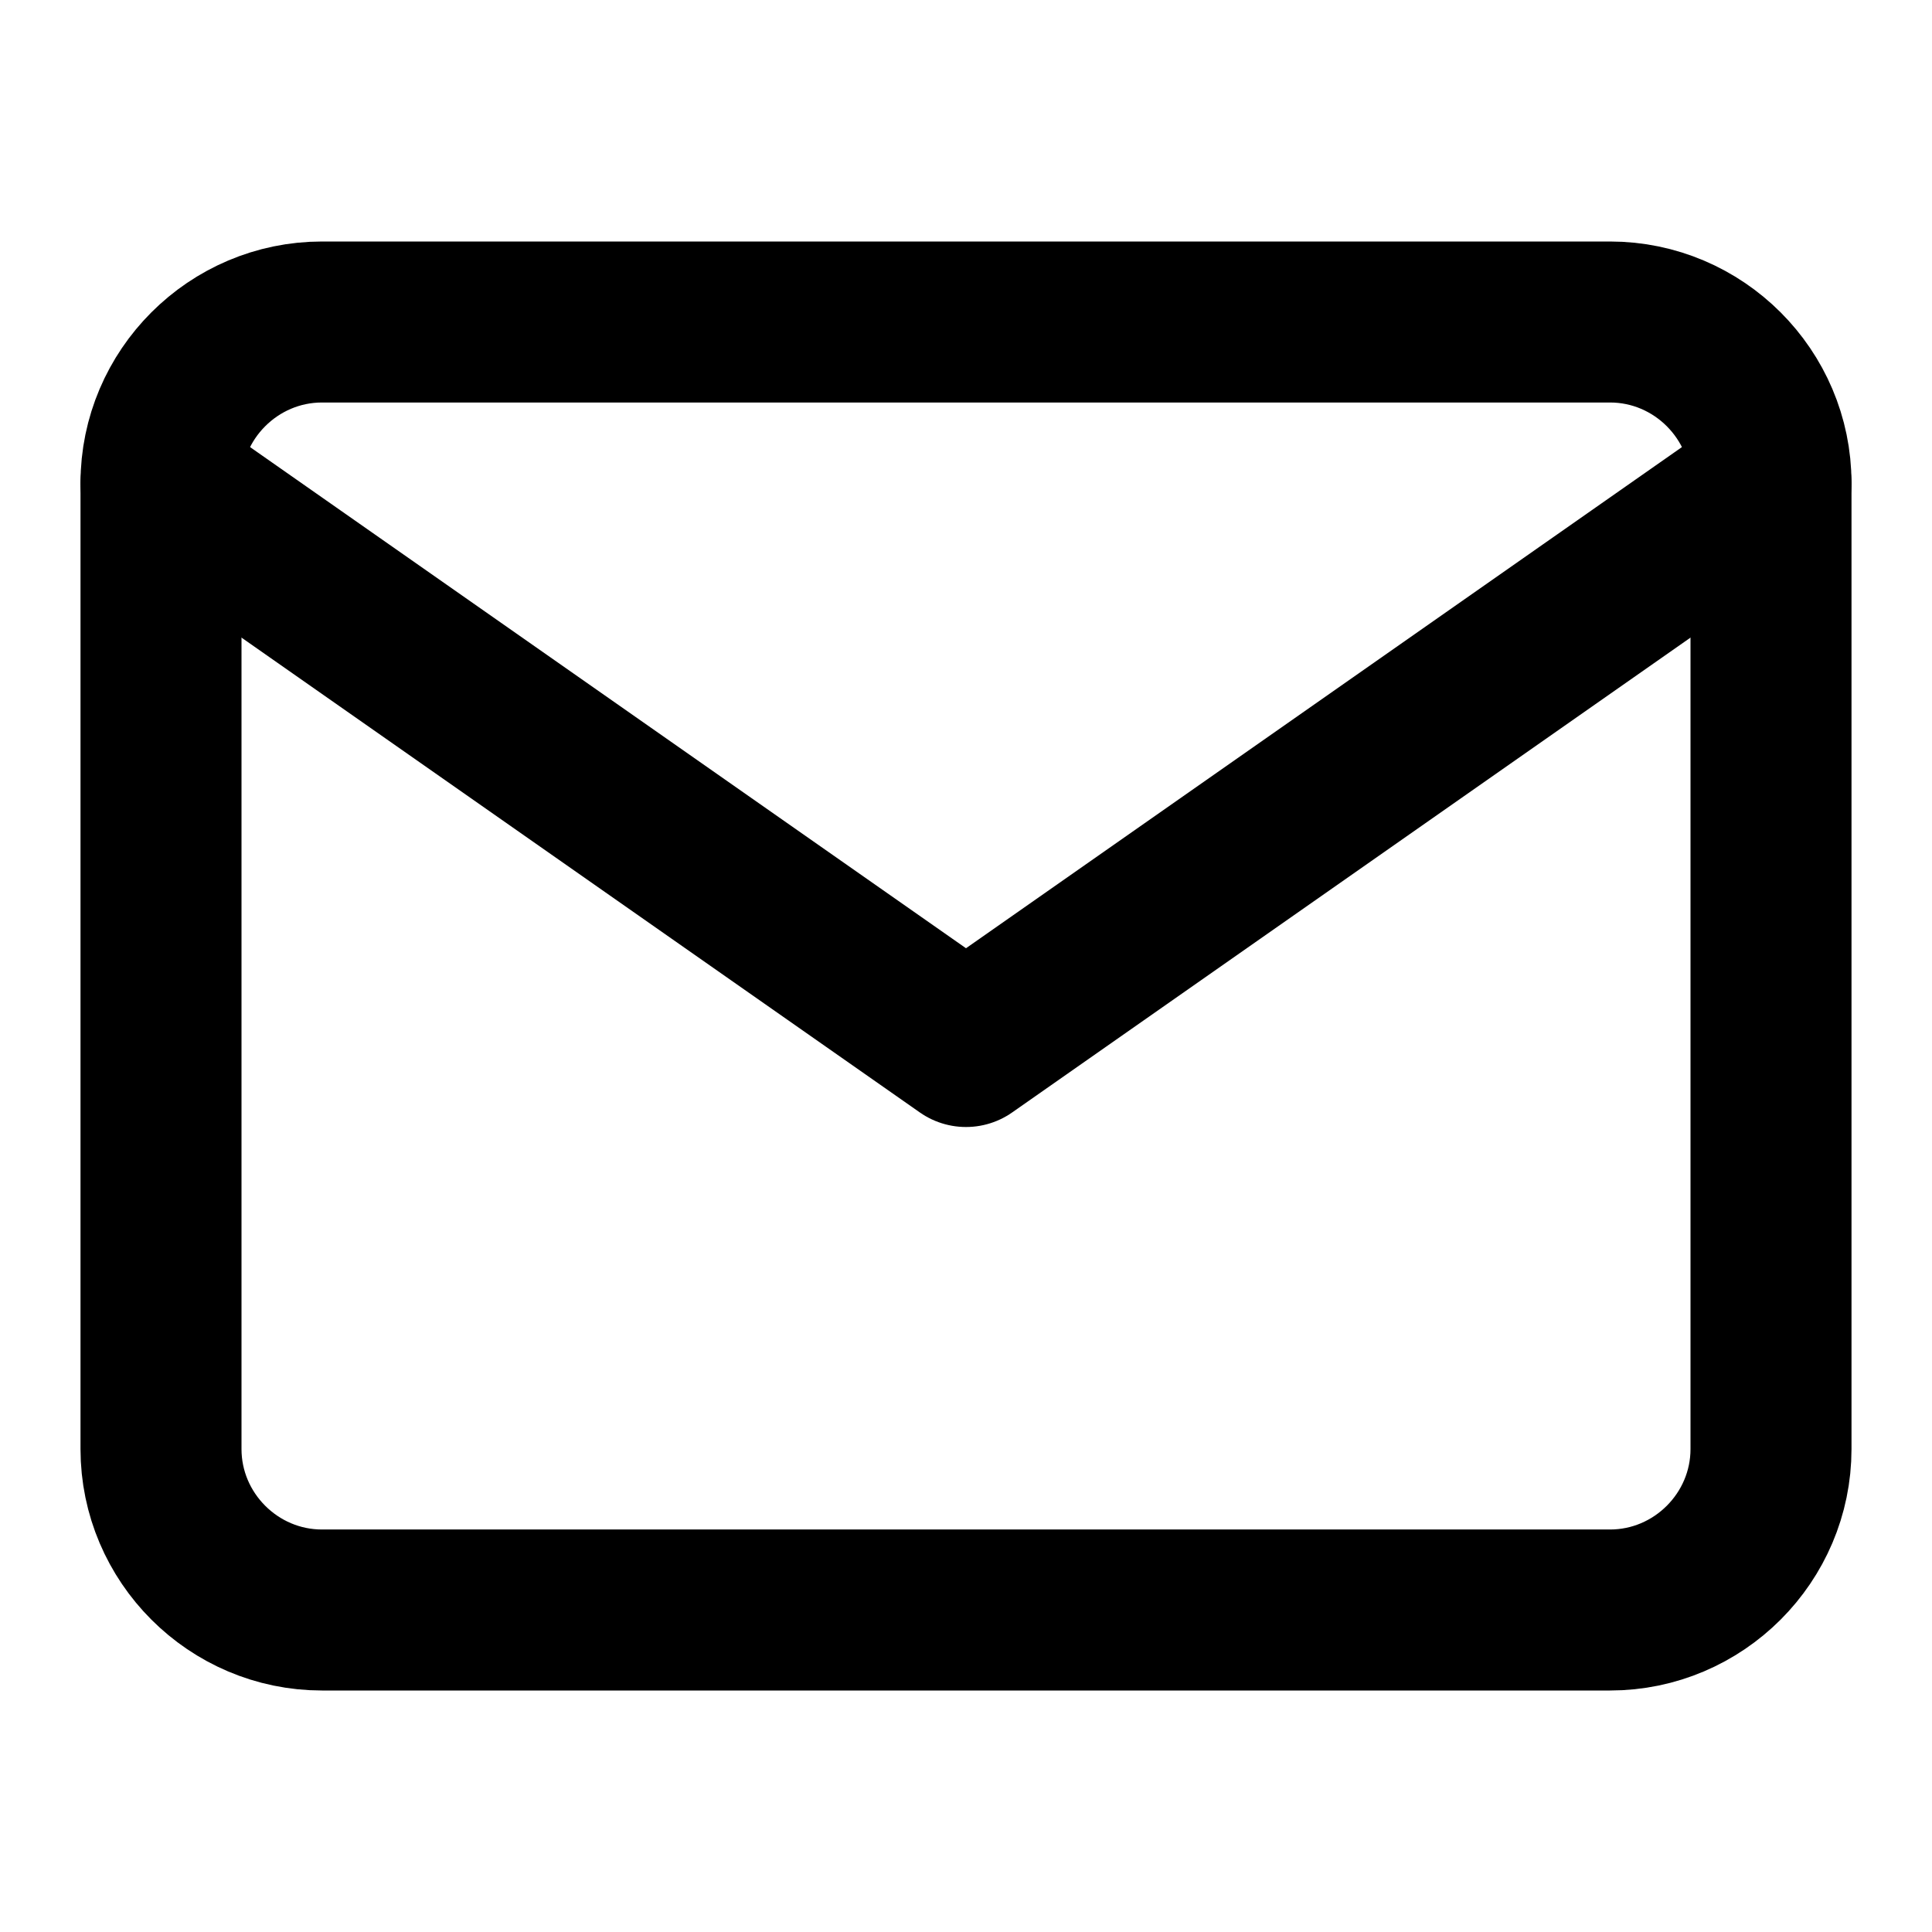
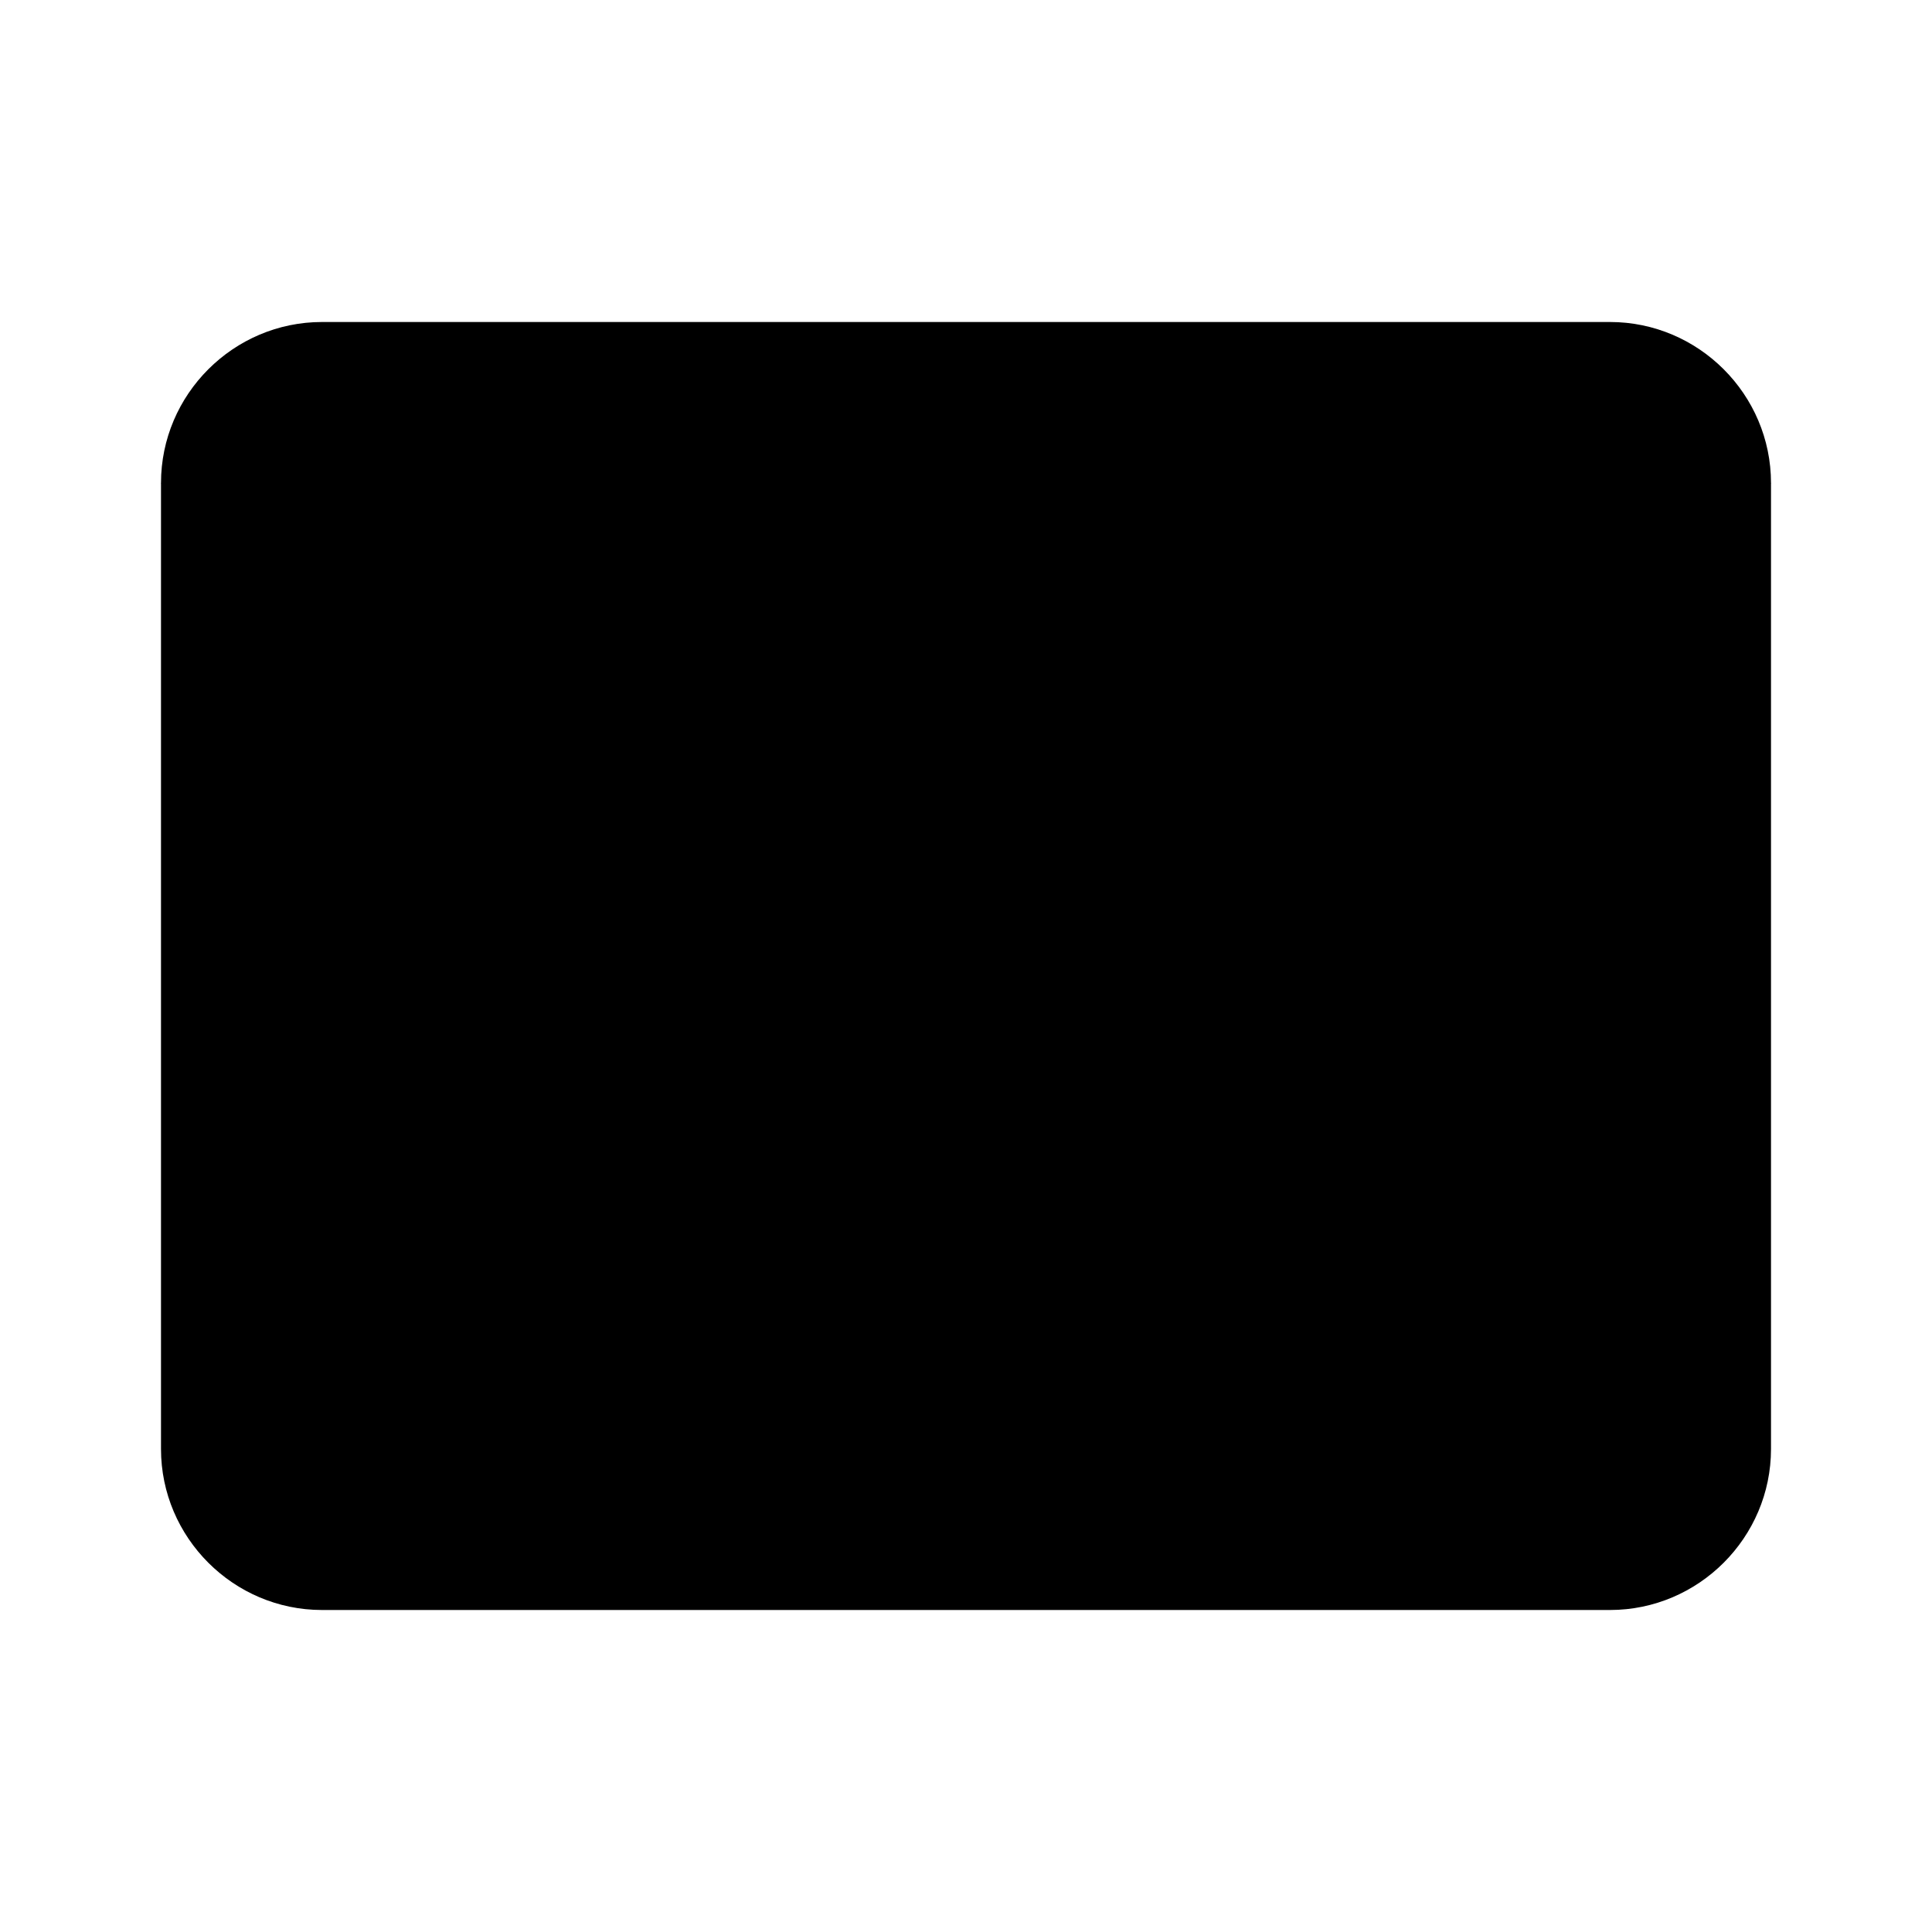
- <svg xmlns="http://www.w3.org/2000/svg" width="24" height="24" viewBox="0 0 24 24" fill="none" stroke="currentColor" stroke-width="2" stroke-linecap="round" stroke-linejoin="round" class="feather feather-mail">
+ <svg xmlns="http://www.w3.org/2000/svg" viewBox="0 0 24 24" class="feather feather-mail">
  <path d="M4 4h16c1.1 0 2 .9 2 2v12c0 1.1-.9 2-2 2H4c-1.1 0-2-.9-2-2V6c0-1.1.9-2 2-2z" />
  <polyline points="22,6 12,13 2,6" />
</svg>
